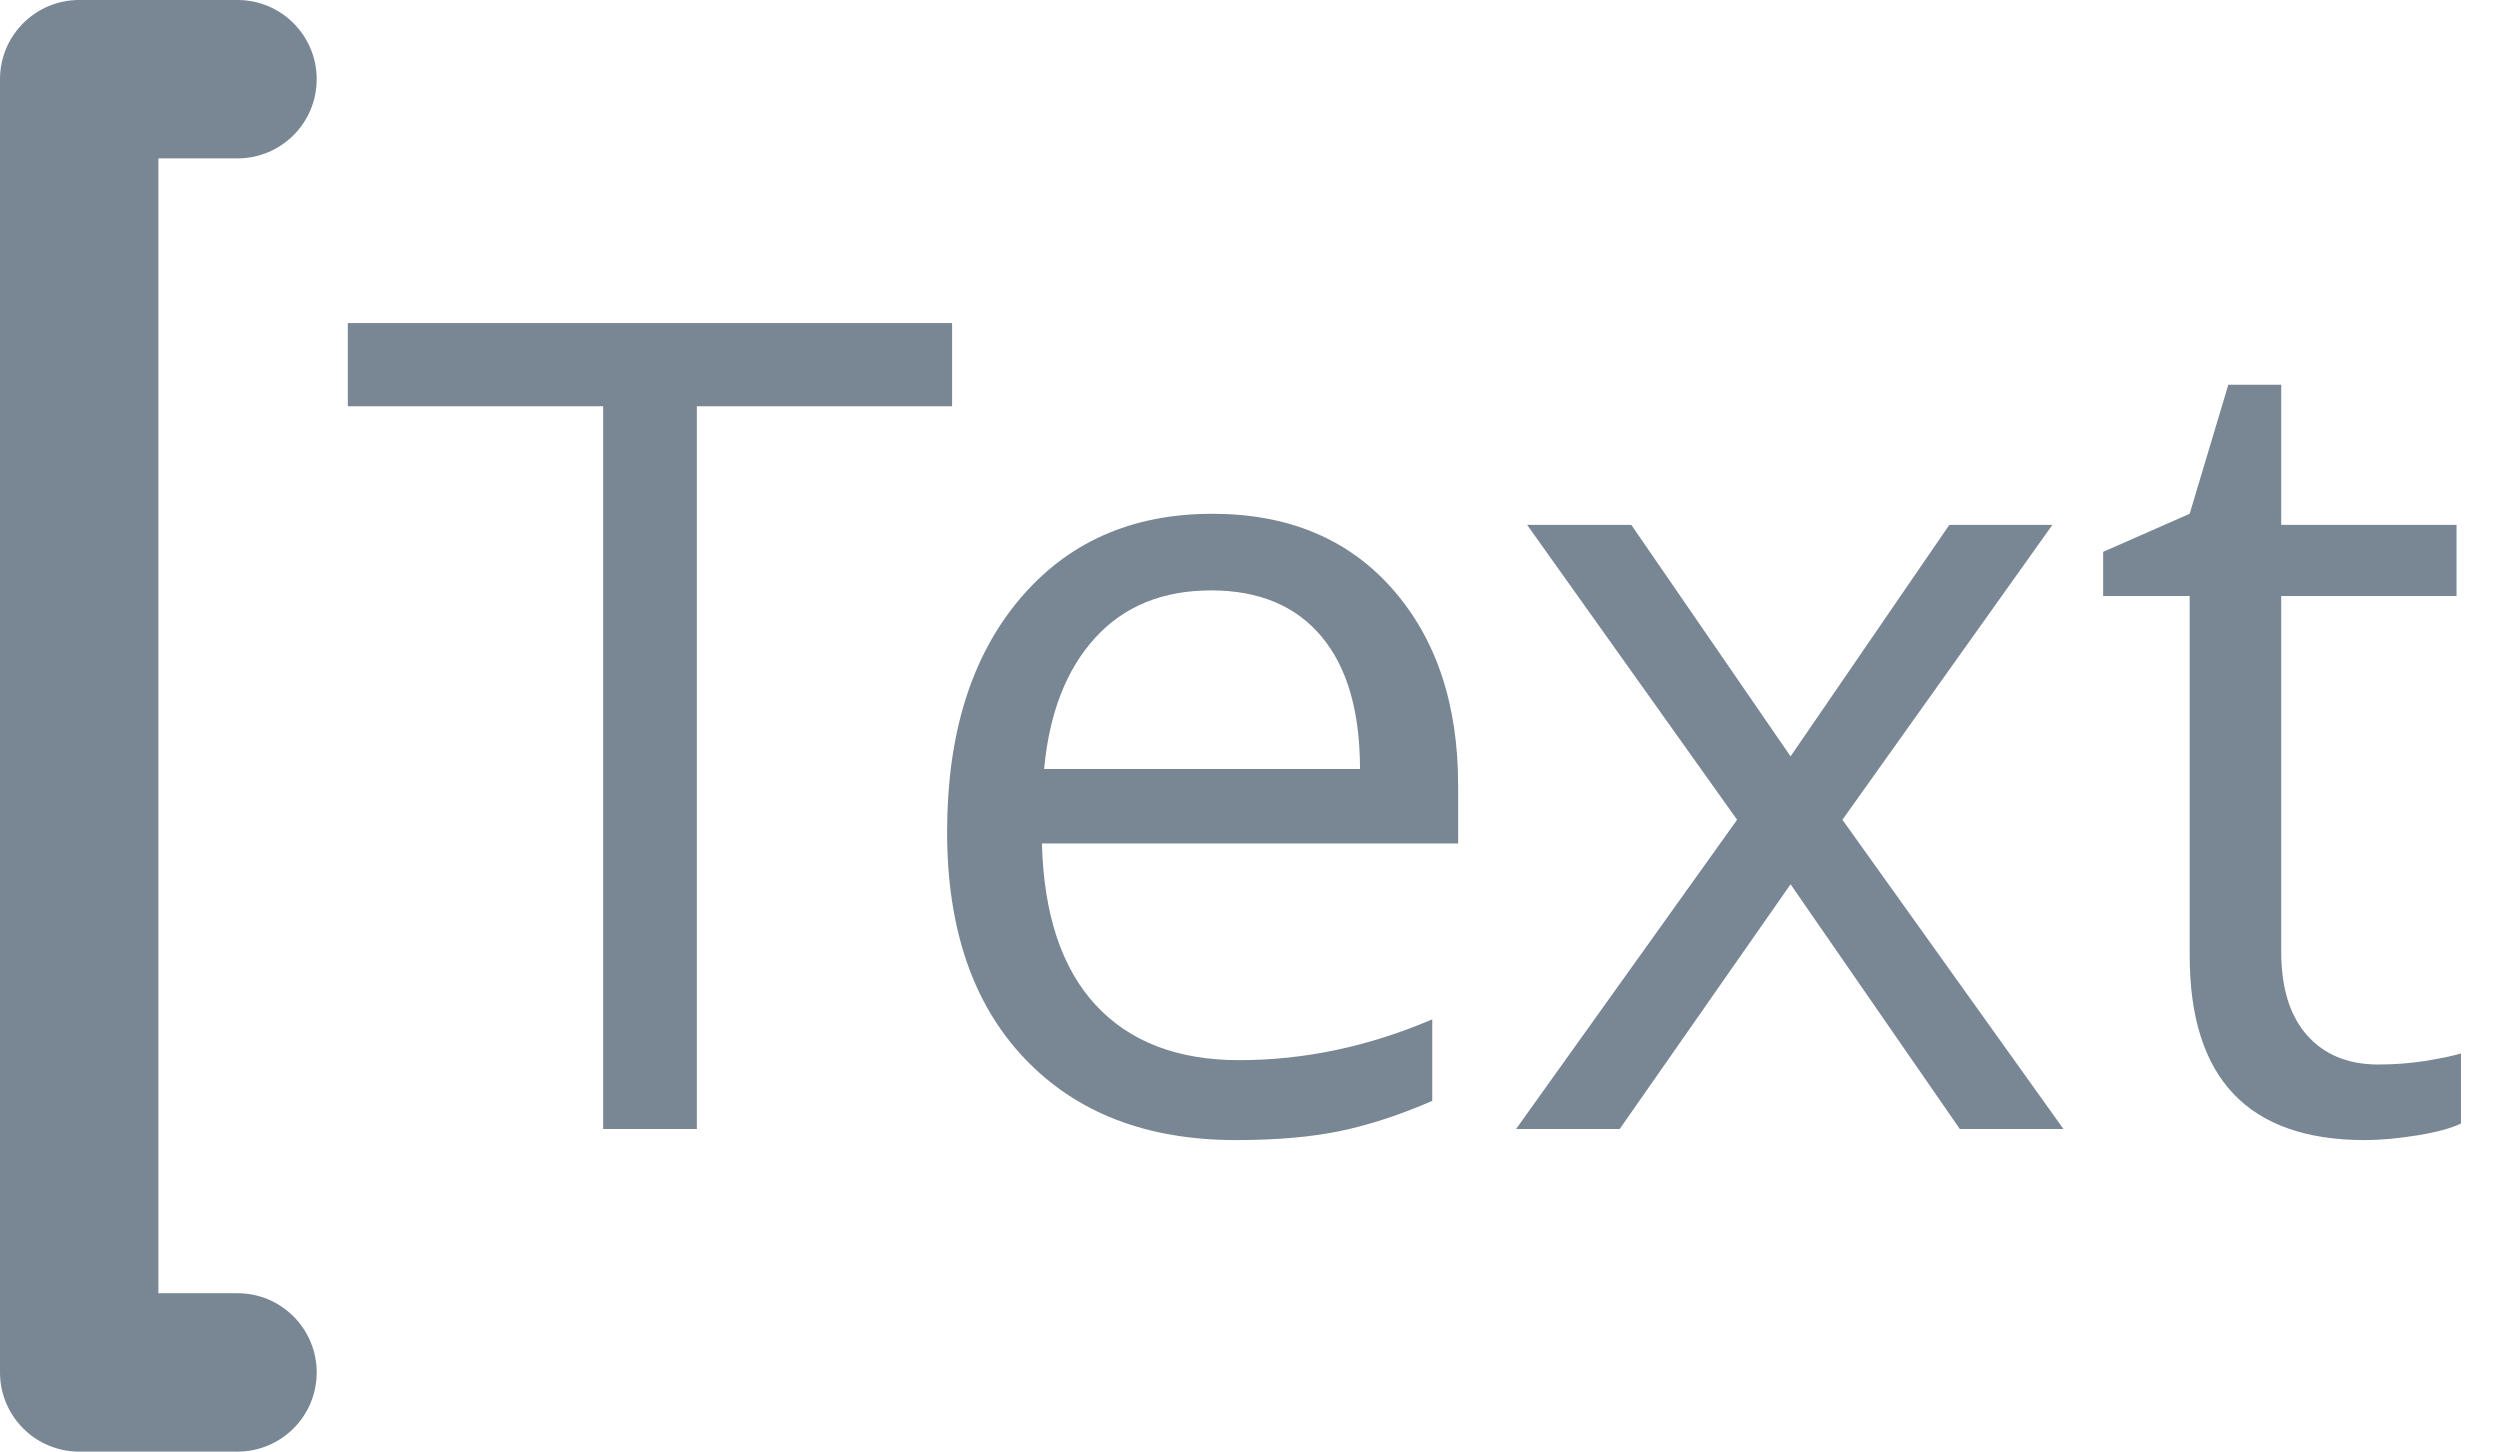
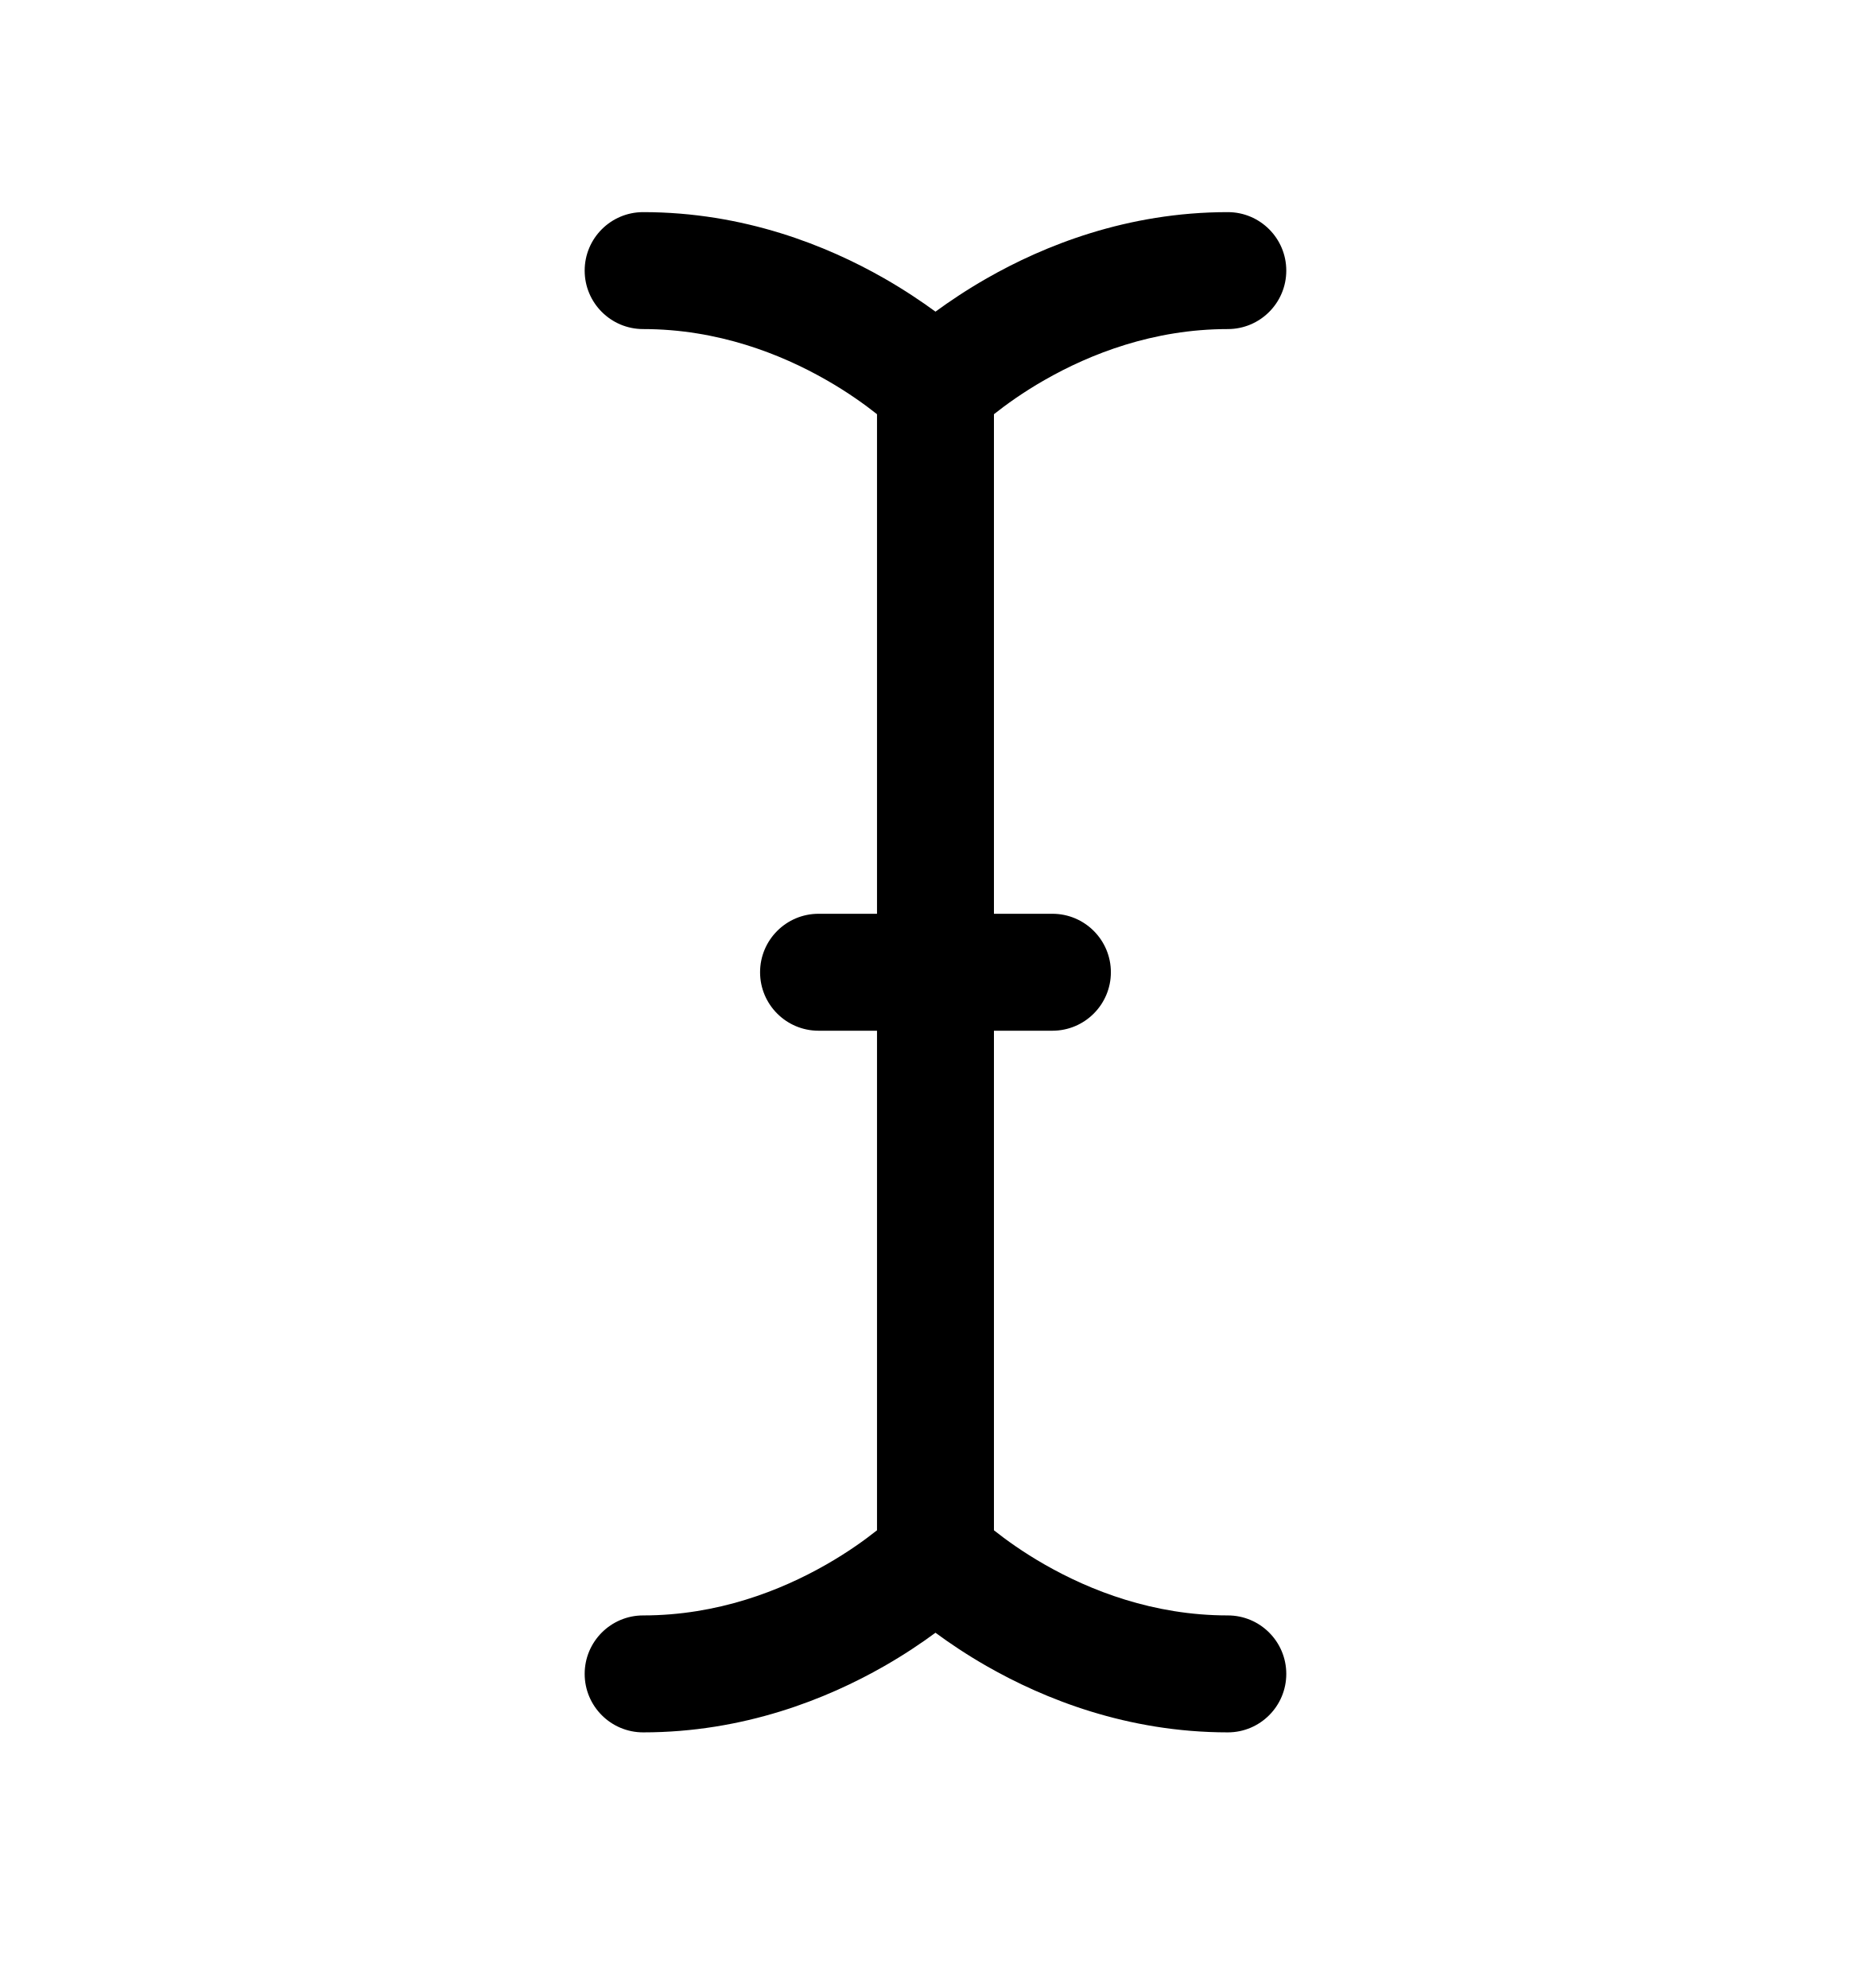
- <svg xmlns="http://www.w3.org/2000/svg" width="31px" height="18px" viewBox="0 0 31 18" version="1.1">
-   <defs />
-   <g id="Symbols" stroke="none" stroke-width="1" fill="none" fill-rule="evenodd">
-     <g id="Build/Applications/Processes/ProcessBuilder" transform="translate(-14, -573)" fill="#788793">
-       <g id="18" transform="translate(0, 565)">
-         <g id="icons/processbuilder/text-annotation" transform="translate(14, 7)">
-           <path d="M2.945,2.964 C3.488,2.964 3.927,2.524 3.927,1.982 C3.927,1.44 3.488,1 2.945,1 L0.982,1 C0.44,1 0,1.44 0,1.982 L0,18.018 C0,18.56 0.439,19 0.982,19 L2.945,19 C3.488,19 3.927,18.561 3.927,18.018 C3.927,17.476 3.488,17.036 2.945,17.036 L1.964,17.036 L1.964,2.964 L2.945,2.964 Z" id="Shape" fill-rule="nonzero" />
-           <path d="M8.641,15 L7.479,15 L7.479,6.038 L4.313,6.038 L4.313,5.006 L11.806,5.006 L11.806,6.038 L8.641,6.038 L8.641,15 Z M15.326,15.137 C14.219,15.137 13.345,14.799 12.705,14.125 C12.064,13.451 11.744,12.514 11.744,11.315 C11.744,10.108 12.042,9.148 12.636,8.438 C13.231,7.727 14.03,7.371 15.032,7.371 C15.971,7.371 16.714,7.68 17.261,8.297 C17.808,8.915 18.081,9.729 18.081,10.741 L18.081,11.459 L12.92,11.459 C12.943,12.339 13.165,13.006 13.586,13.462 C14.008,13.918 14.602,14.146 15.367,14.146 C16.174,14.146 16.971,13.977 17.76,13.64 L17.76,14.651 C17.359,14.825 16.979,14.949 16.622,15.024 C16.264,15.099 15.832,15.137 15.326,15.137 Z M15.019,8.321 C14.417,8.321 13.937,8.517 13.58,8.909 C13.222,9.301 13.011,9.843 12.947,10.536 L16.864,10.536 C16.864,9.821 16.705,9.273 16.386,8.892 C16.067,8.512 15.611,8.321 15.019,8.321 Z M21.54,11.165 L18.936,7.508 L20.228,7.508 L22.203,10.379 L24.172,7.508 L25.45,7.508 L22.846,11.165 L25.587,15 L24.302,15 L22.203,11.965 L20.084,15 L18.799,15 L21.54,11.165 Z M29.49,14.2 C29.691,14.2 29.884,14.185 30.071,14.156 C30.258,14.126 30.406,14.095 30.516,14.063 L30.516,14.932 C30.393,14.991 30.211,15.04 29.972,15.079 C29.733,15.117 29.518,15.137 29.326,15.137 C27.877,15.137 27.152,14.373 27.152,12.847 L27.152,8.39 L26.079,8.39 L26.079,7.843 L27.152,7.371 L27.631,5.771 L28.287,5.771 L28.287,7.508 L30.461,7.508 L30.461,8.39 L28.287,8.39 L28.287,12.799 C28.287,13.25 28.394,13.596 28.608,13.838 C28.823,14.079 29.117,14.2 29.49,14.2 Z" id="Text" />
-         </g>
-       </g>
-     </g>
-   </g>
+ <svg xmlns="http://www.w3.org/2000/svg" width="16" height="17" viewBox="0 0 16 17">
+   <path d="M5 2.314C5 2.038 5.224 1.814 5.5 1.814C6.362 1.814 7.073 2.101 7.561 2.38C7.734 2.479 7.881 2.578 8 2.665C8.119 2.578 8.266 2.479 8.439 2.38C8.927 2.101 9.638 1.814 10.5 1.814C10.776 1.814 11 2.038 11 2.314C11 2.59 10.776 2.814 10.5 2.814C9.862 2.814 9.323 3.027 8.936 3.248C8.748 3.355 8.601 3.462 8.5 3.542V7.814H9C9.276 7.814 9.5 8.038 9.5 8.314C9.5 8.59 9.276 8.814 9 8.814H8.5V13.086C8.601 13.166 8.748 13.273 8.936 13.38C9.323 13.601 9.862 13.814 10.5 13.814C10.776 13.814 11 14.038 11 14.314C11 14.59 10.776 14.814 10.5 14.814C9.638 14.814 8.927 14.527 8.439 14.248C8.266 14.149 8.119 14.05 8 13.962C7.881 14.05 7.734 14.149 7.561 14.248C7.073 14.527 6.362 14.814 5.5 14.814C5.224 14.814 5 14.59 5 14.314C5 14.038 5.224 13.814 5.5 13.814C6.138 13.814 6.677 13.601 7.064 13.38C7.252 13.273 7.399 13.166 7.5 13.086V8.814H7C6.724 8.814 6.5 8.59 6.5 8.314C6.5 8.038 6.724 7.814 7 7.814H7.5V3.542C7.399 3.462 7.252 3.355 7.064 3.248C6.677 3.027 6.138 2.814 5.5 2.814C5.224 2.814 5 2.59 5 2.314ZM8.352 3.669C8.352 3.669 8.352 3.669 8.352 3.669ZM7.648 12.959C7.648 12.959 7.648 12.959 7.648 12.959L7.648 12.959Z" />
</svg>
